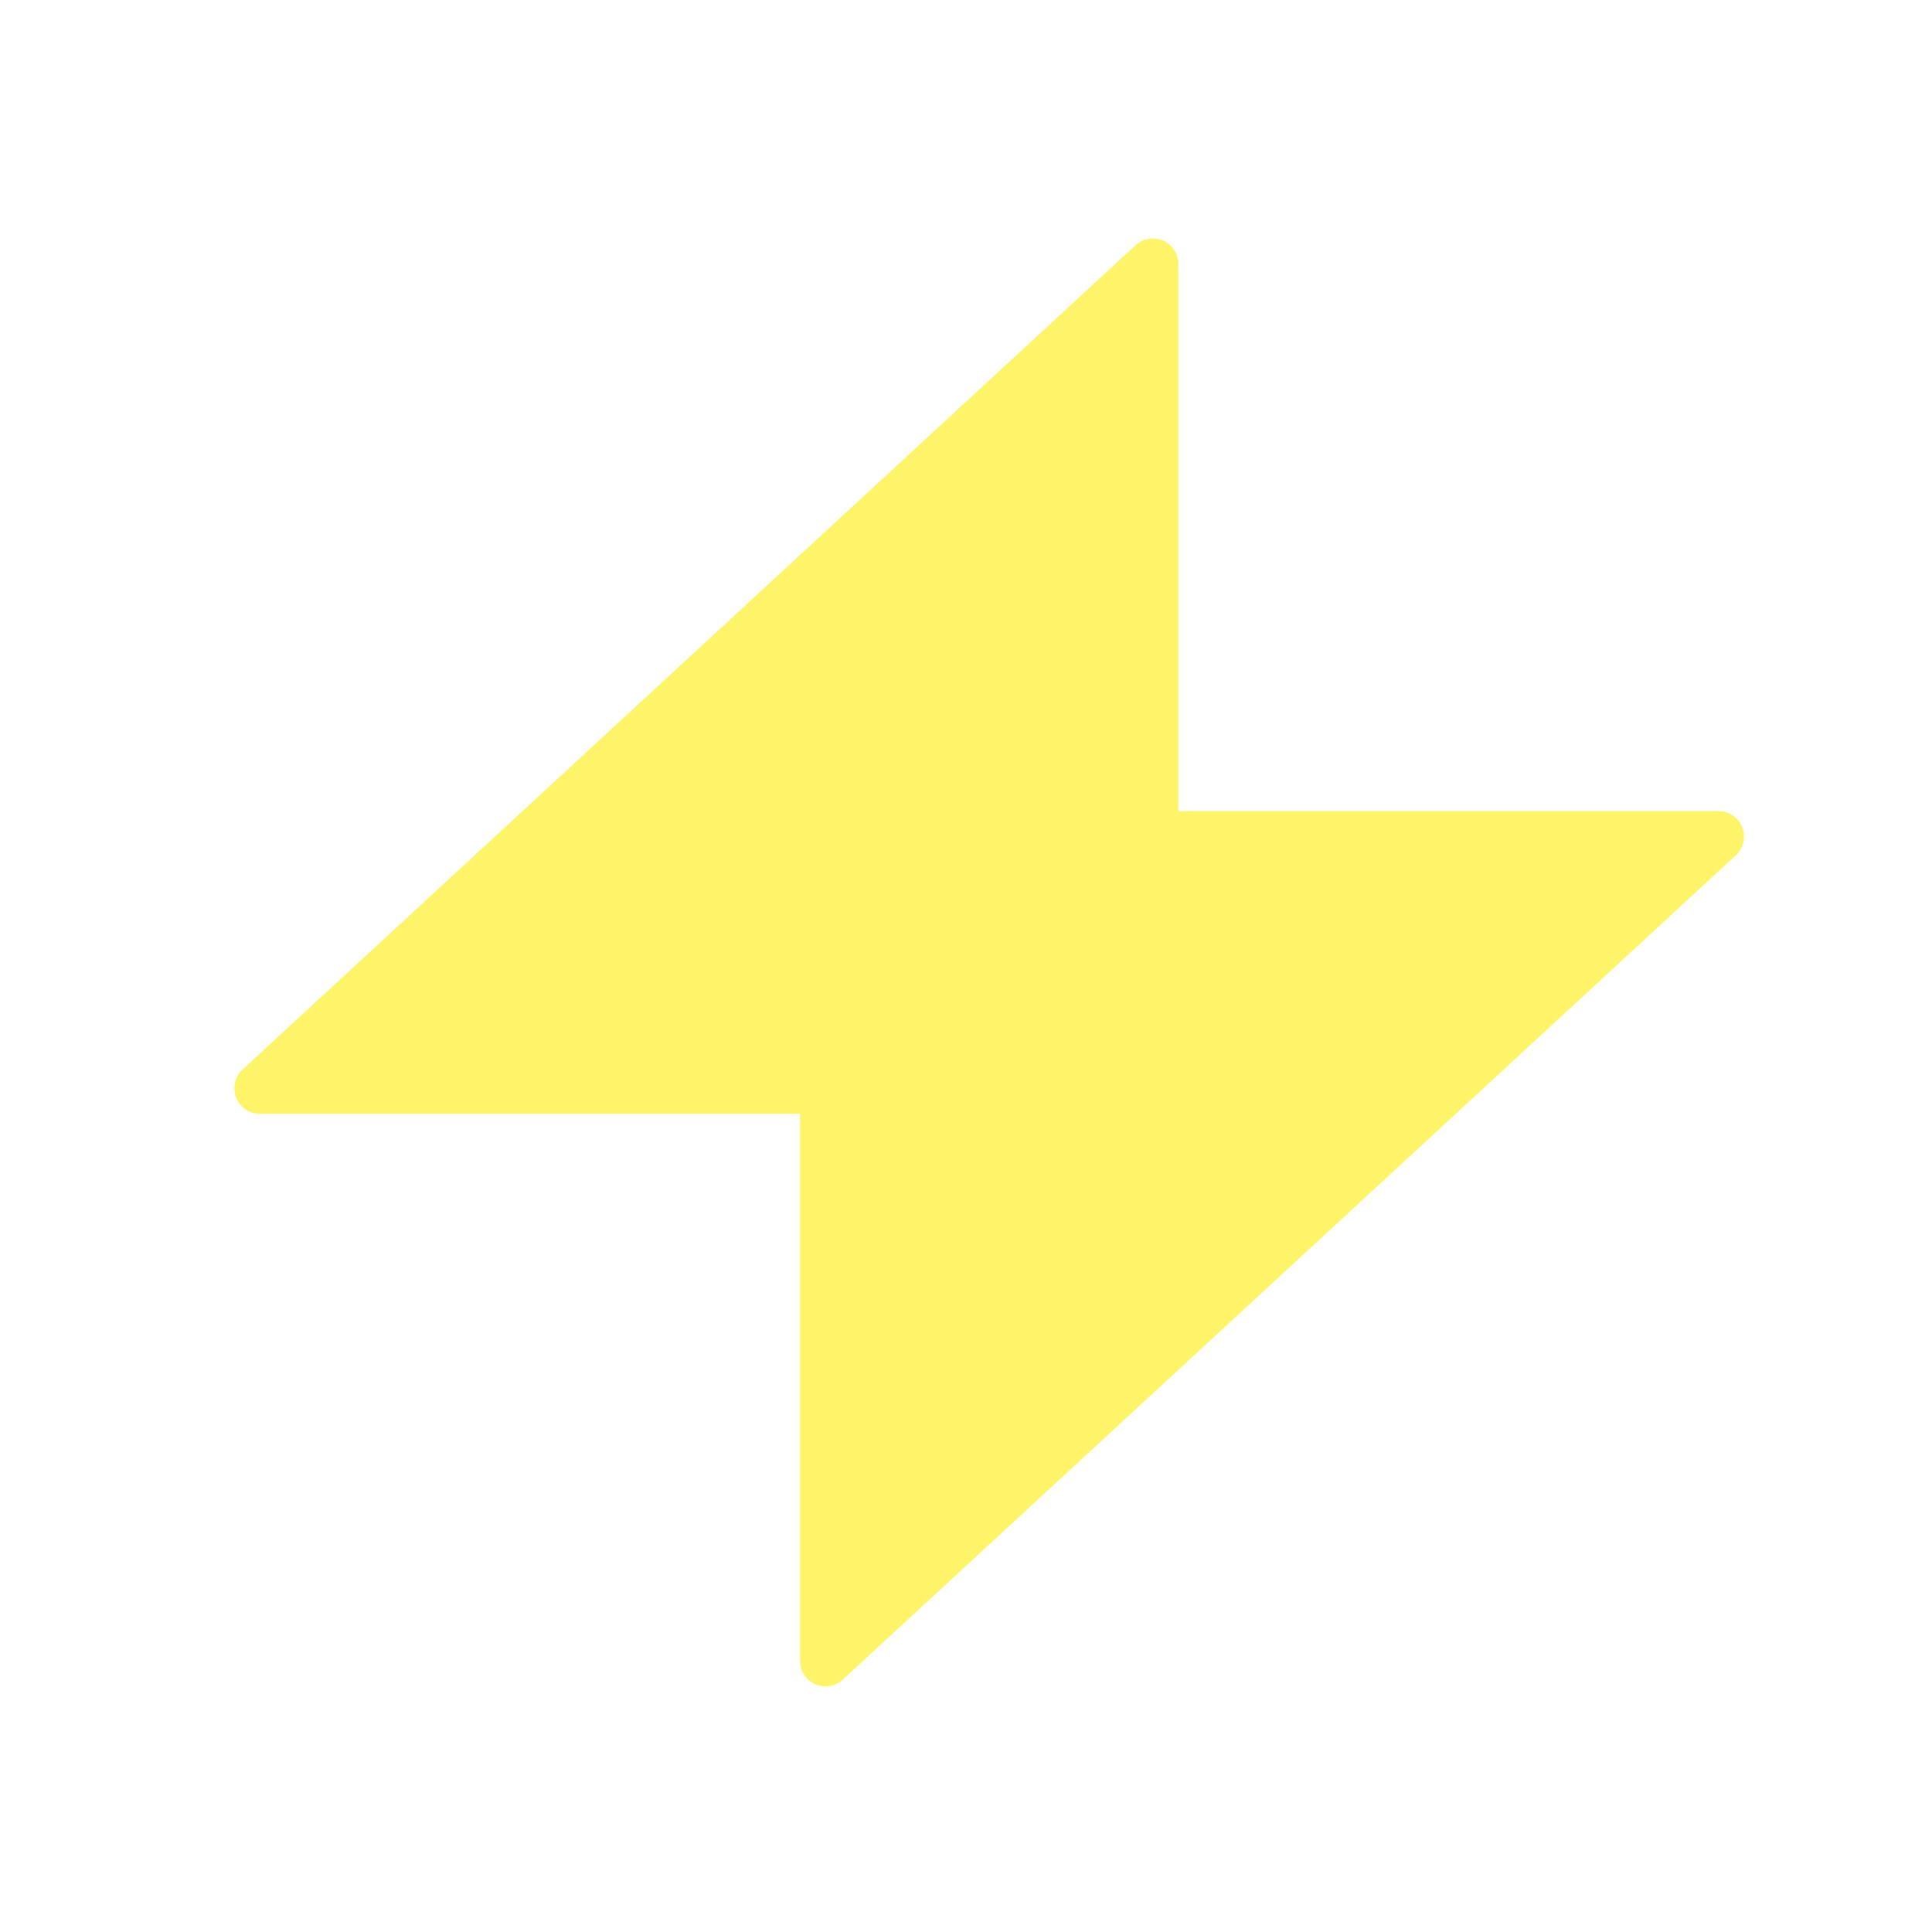
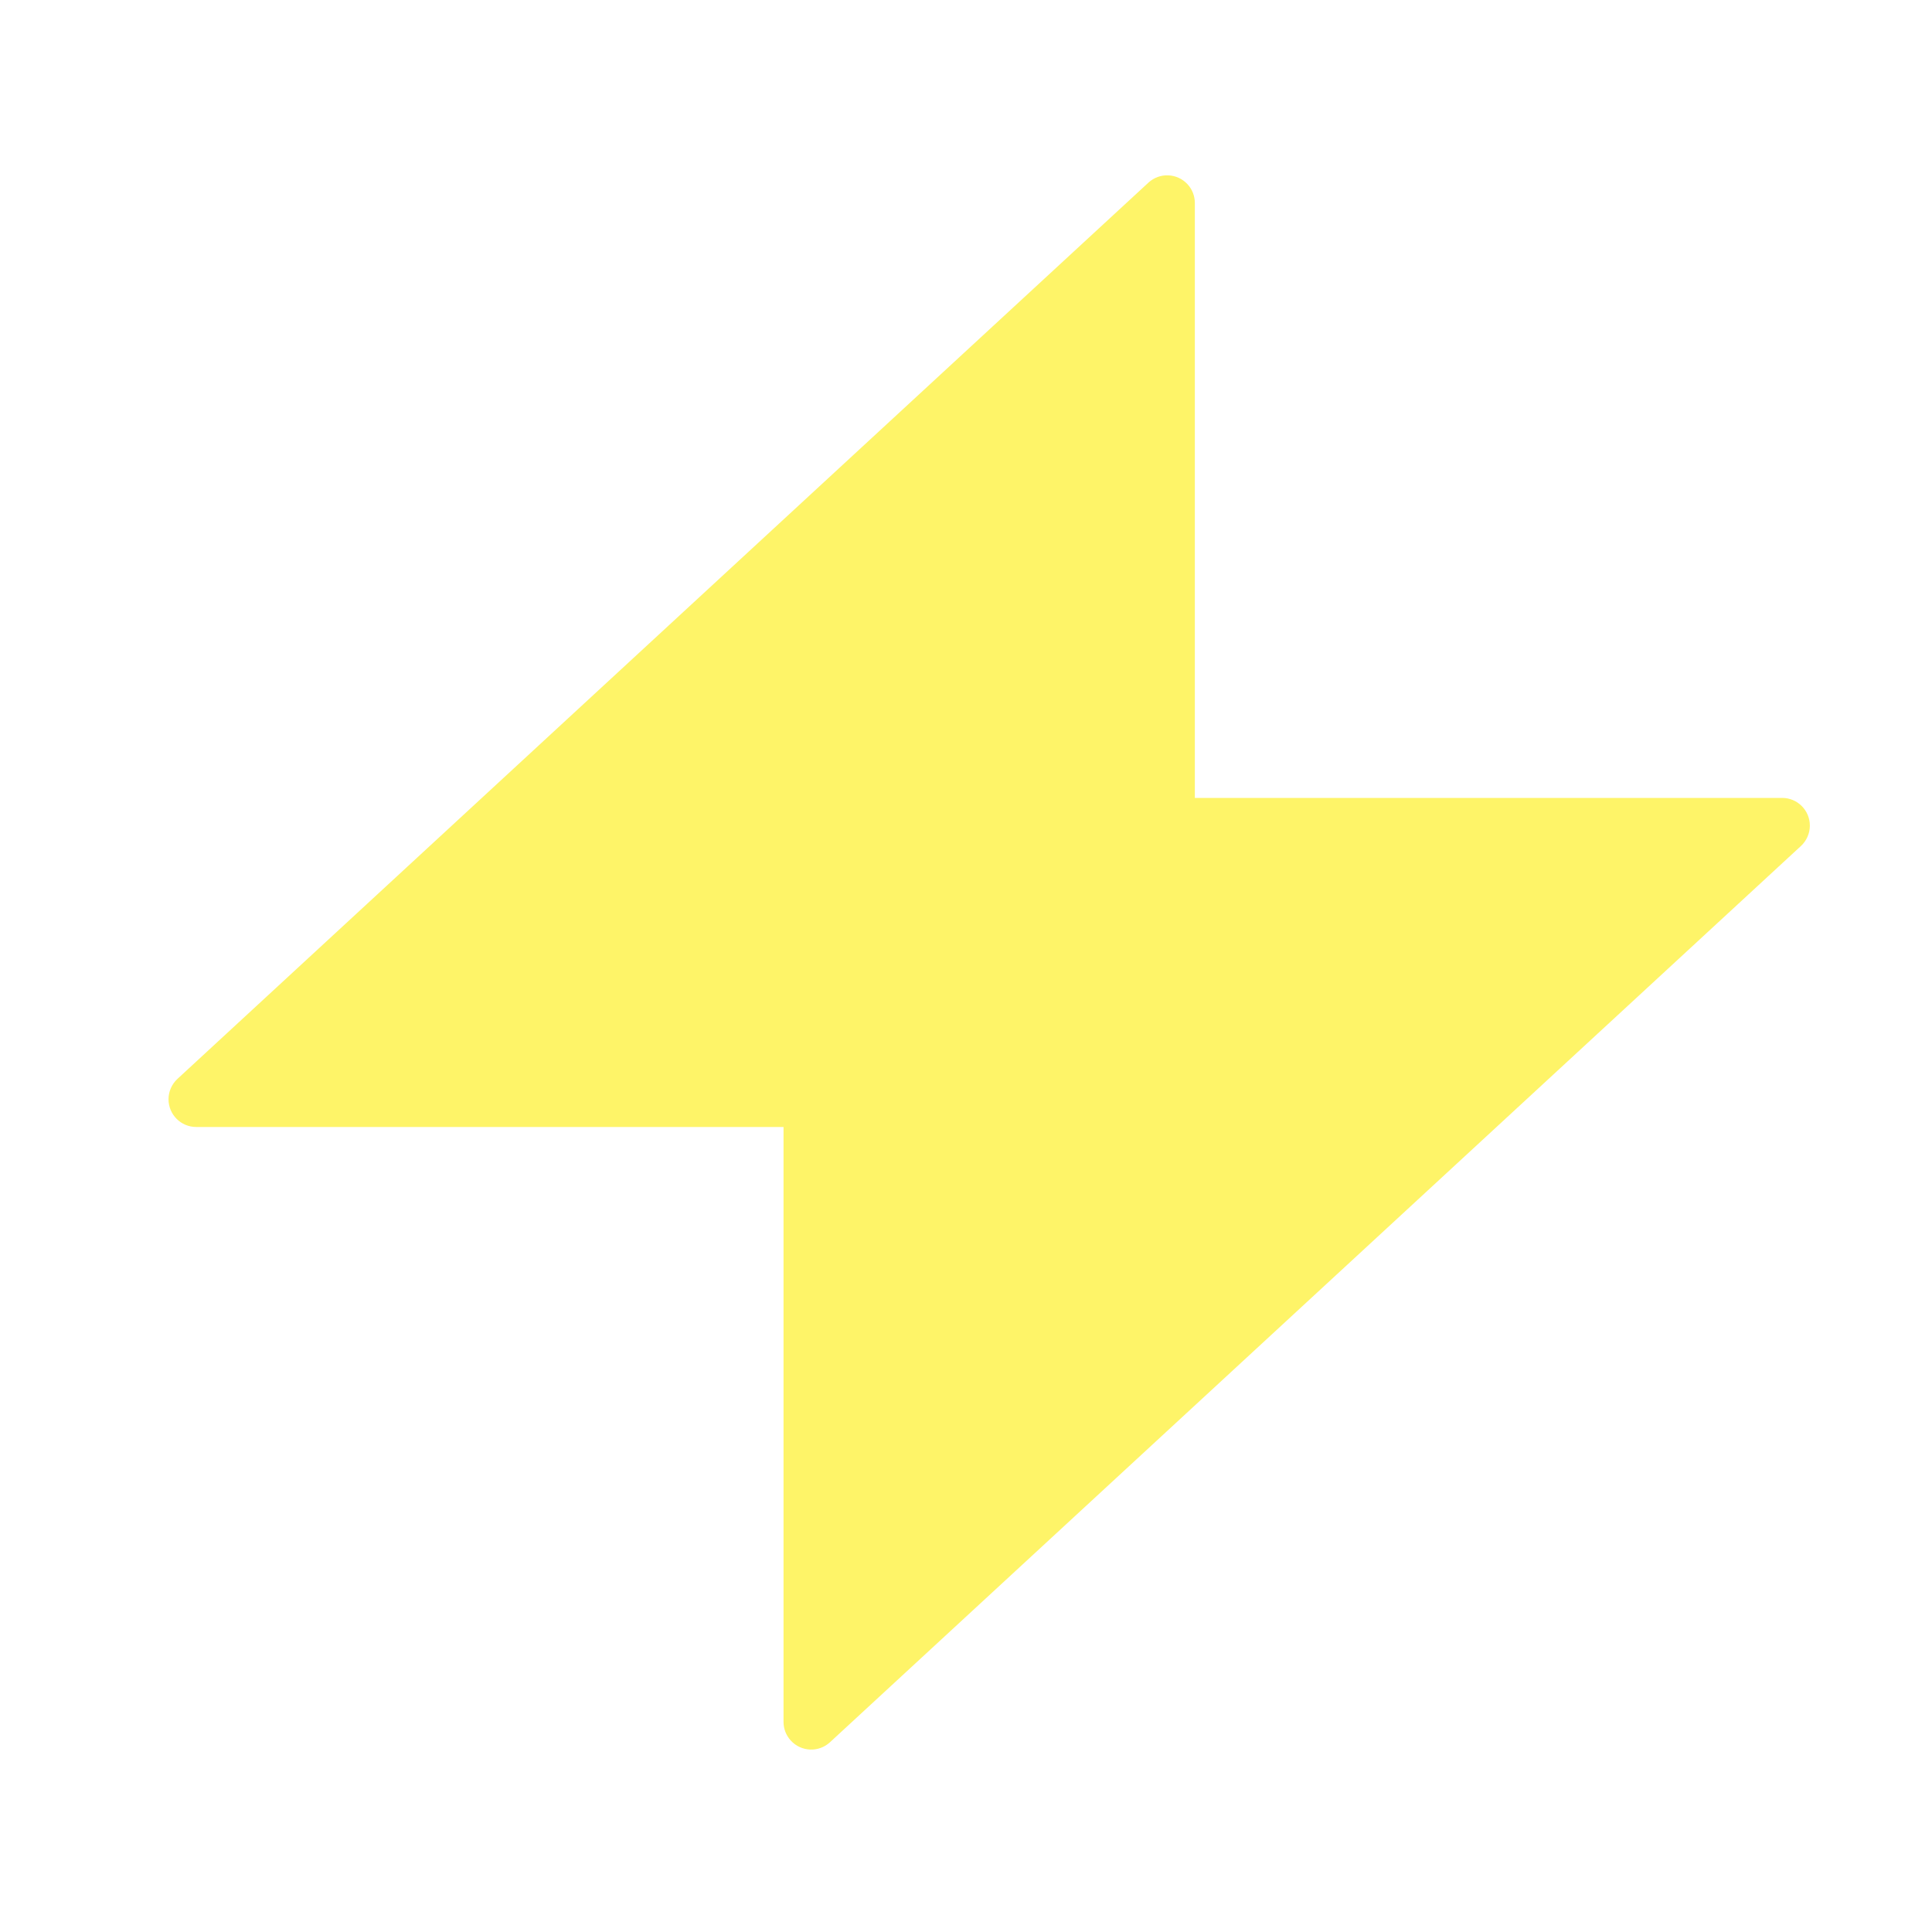
<svg xmlns="http://www.w3.org/2000/svg" width="40px" height="40px" viewBox="0 0 40 40" version="1.1">
  <defs />
  <g id="Page-1" stroke="none" stroke-width="1" fill="none" fill-rule="evenodd">
    <g id="Artboard" transform="translate(-80, -118)" fill="#FEF468">
-       <path d="M104.397,134.793 L104.397,123.464 C104.397,123.332 104.347,123.204 104.257,123.107 C104.059,122.893 103.726,122.879 103.511,123.077 L85.021,140.145 C84.913,140.245 84.852,140.385 84.852,140.532 C84.852,140.824 85.088,141.06 85.379,141.06 L96.563,141.06 L96.563,152.388 C96.563,152.521 96.613,152.649 96.703,152.746 C96.901,152.96 97.234,152.973 97.448,152.776 L115.939,135.708 C116.047,135.608 116.108,135.468 116.108,135.32 C116.108,135.029 115.872,134.793 115.581,134.793 L104.397,134.793 Z" id="Combined-Shape" />
+       <path d="M104.738,134.52 L104.738,122.203 C104.738,122.059 104.684,121.92 104.586,121.814 C104.371,121.582 104.009,121.567 103.776,121.782 L83.673,140.338 C83.556,140.447 83.489,140.599 83.489,140.759 C83.489,141.076 83.746,141.333 84.062,141.333 L96.222,141.333 L96.222,153.649 C96.222,153.794 96.276,153.932 96.374,154.038 C96.589,154.271 96.951,154.286 97.184,154.071 L117.287,135.515 C117.404,135.406 117.471,135.253 117.471,135.093 C117.471,134.777 117.214,134.52 116.898,134.52 L104.738,134.52 Z" id="Combined-Shape" />
    </g>
  </g>
</svg>
